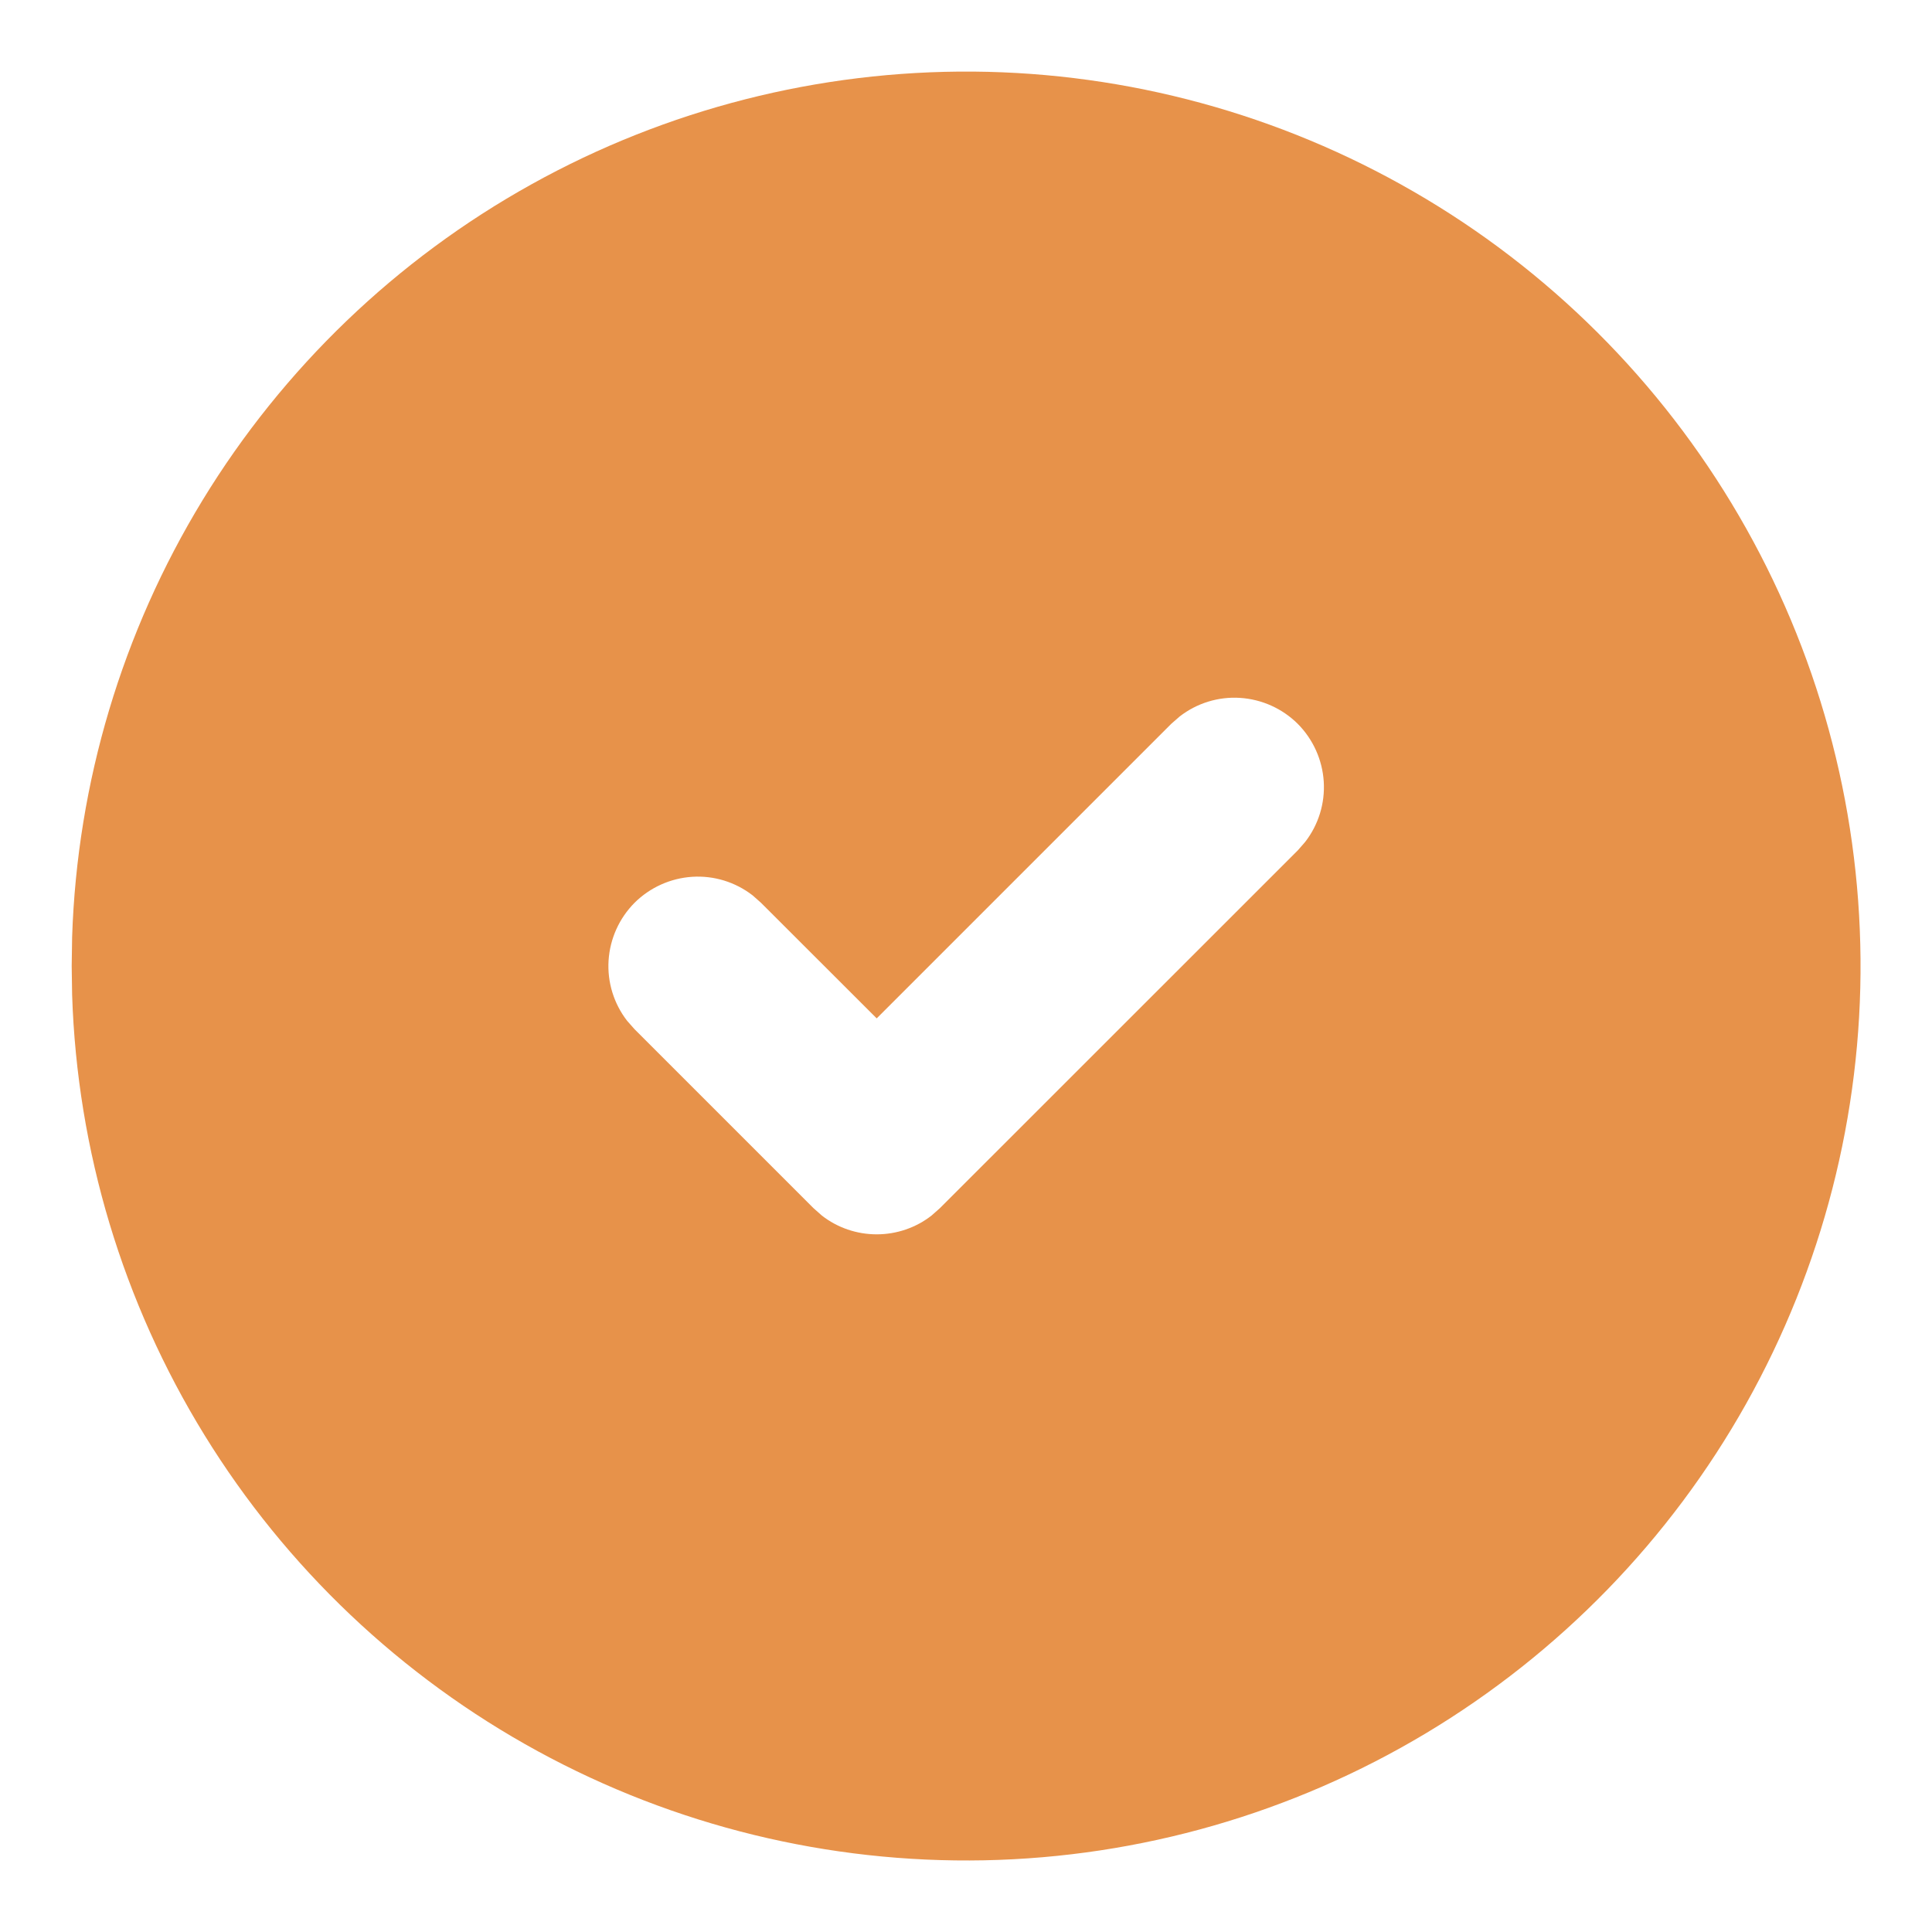
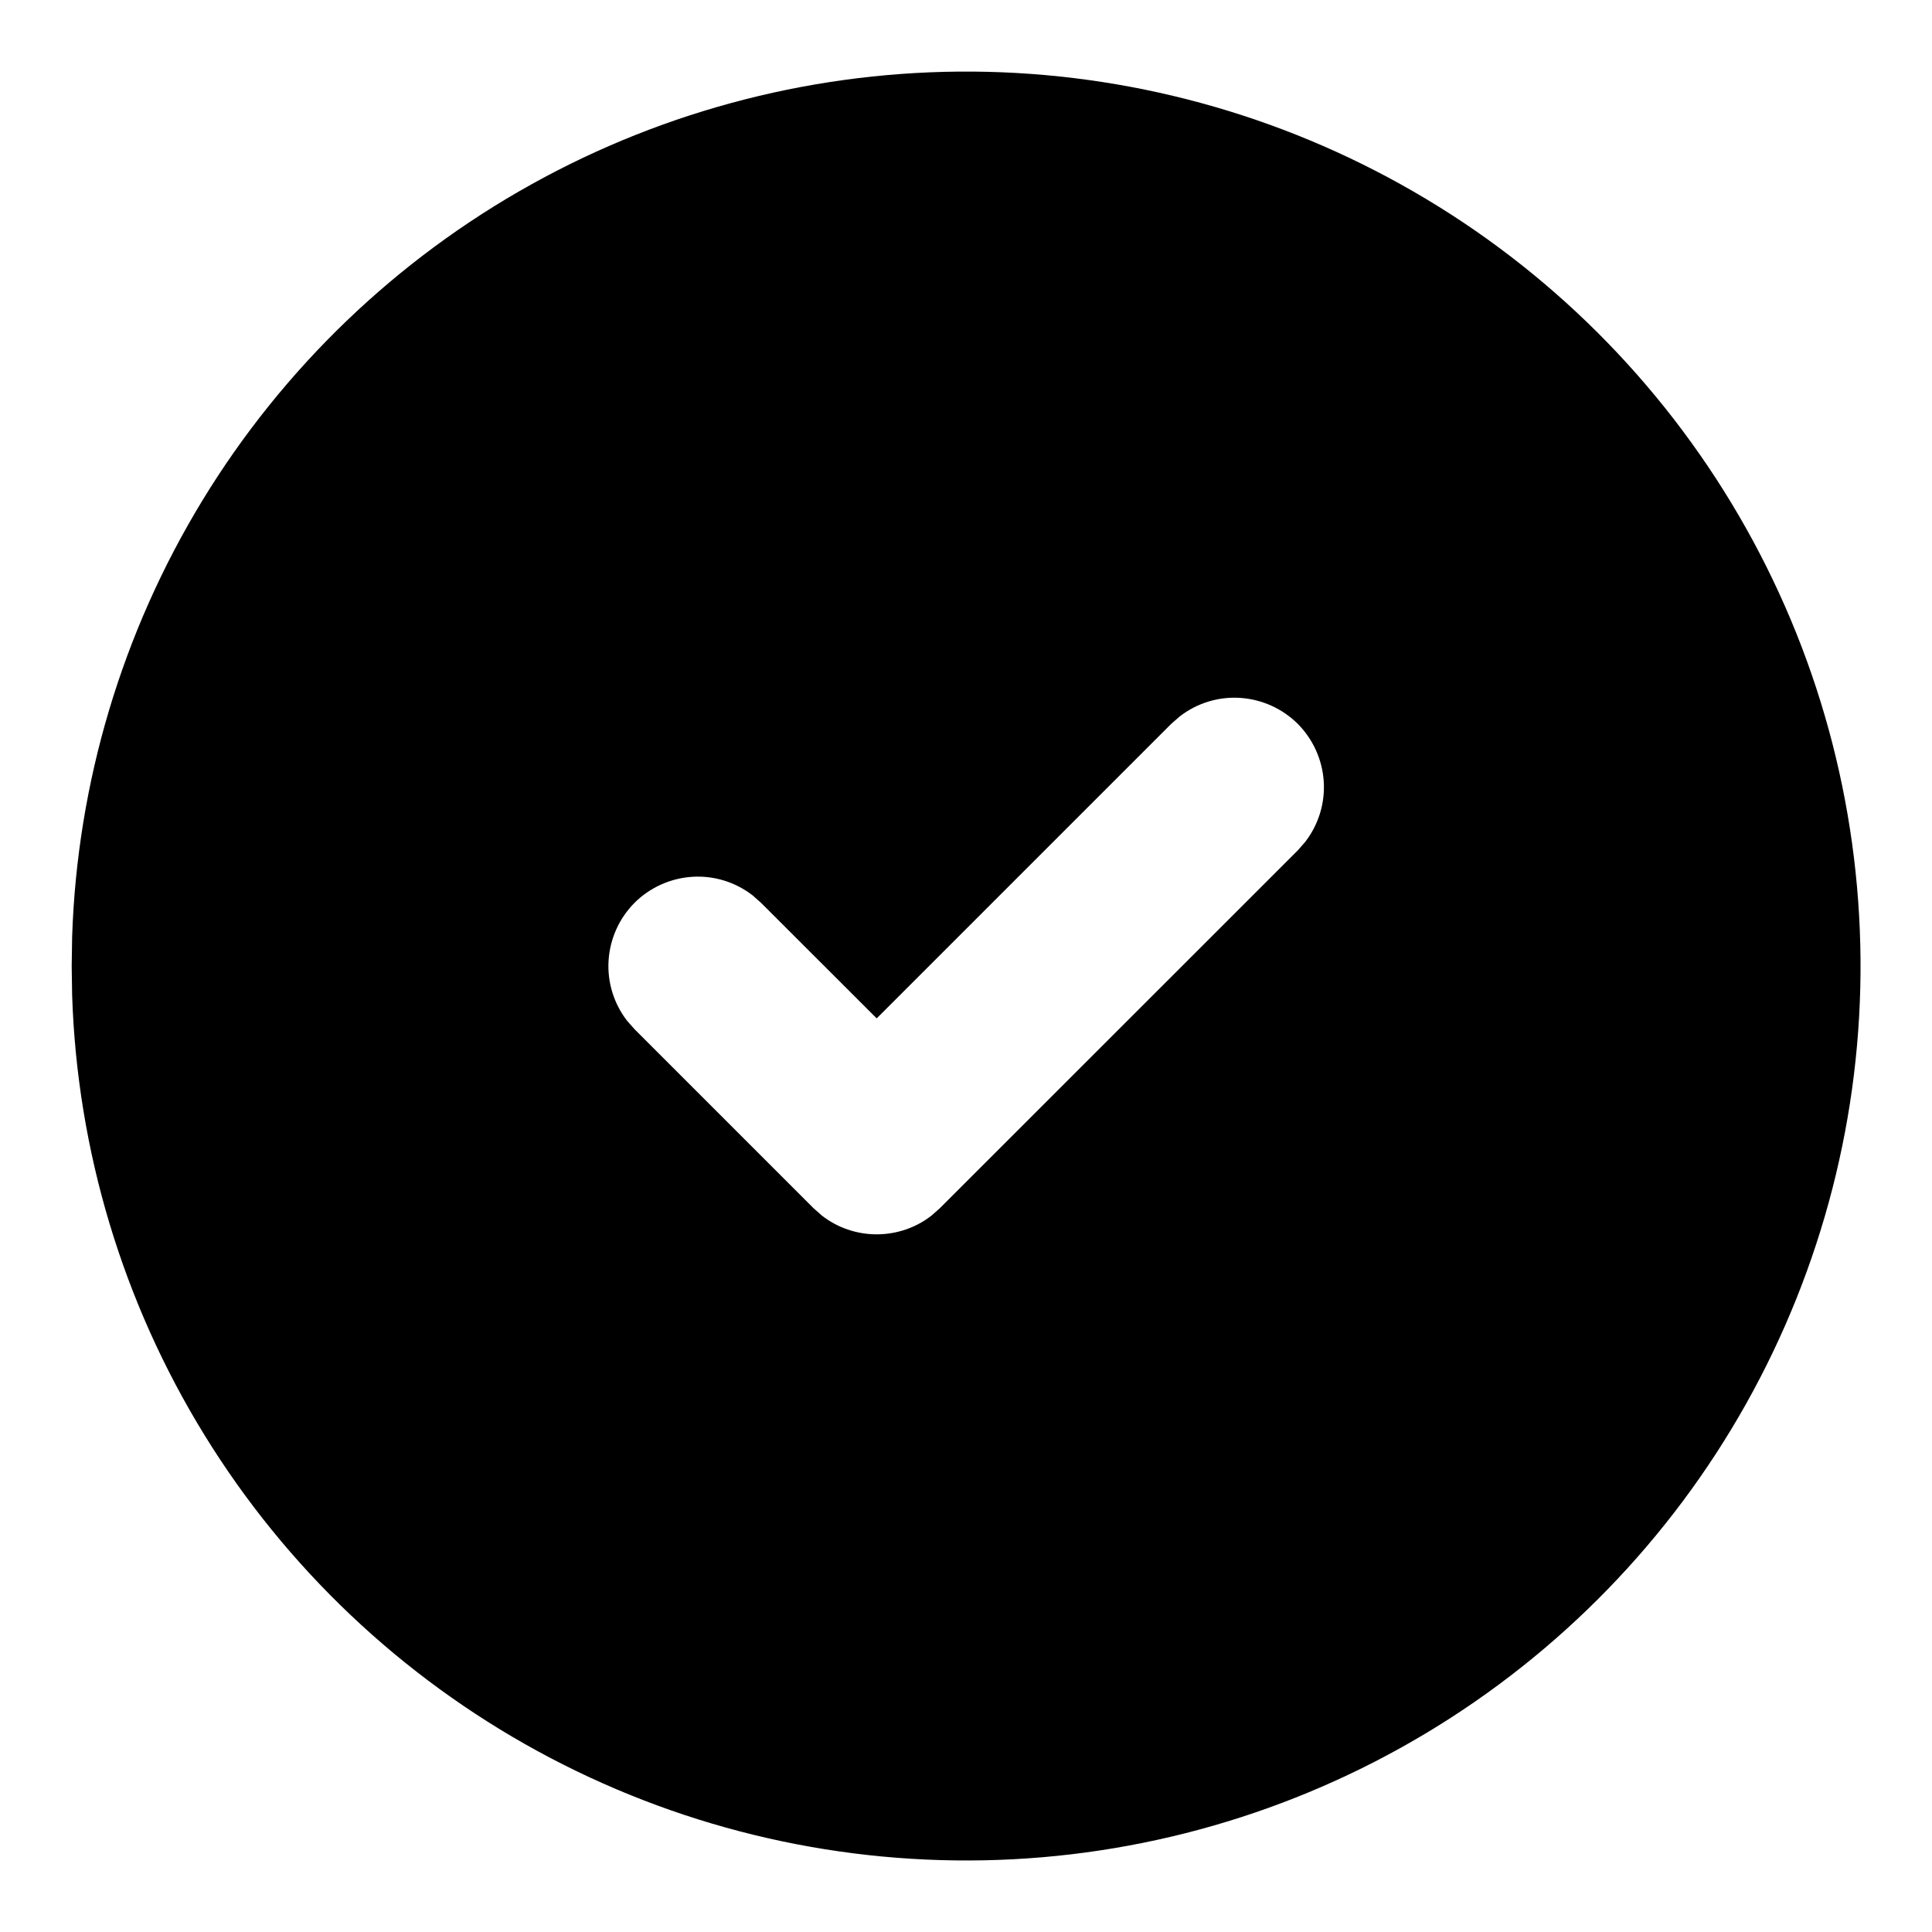
- <svg xmlns="http://www.w3.org/2000/svg" width="18" height="18" viewBox="0 0 18 18" fill="none">
-   <path d="M13.168 1.784C14.425 2.509 15.47 3.551 16.201 4.805C16.932 6.059 17.322 7.482 17.334 8.933C17.346 10.384 16.978 11.813 16.268 13.079C15.558 14.345 14.529 15.403 13.284 16.149C12.039 16.895 10.621 17.303 9.17 17.332C7.719 17.361 6.285 17.011 5.011 16.316C3.737 15.621 2.666 14.606 1.905 13.37C1.144 12.134 0.719 10.721 0.672 9.27L0.668 9L0.672 8.73C0.719 7.291 1.138 5.889 1.888 4.659C2.638 3.43 3.694 2.416 4.952 1.717C6.211 1.017 7.629 0.656 9.069 0.667C10.509 0.679 11.921 1.064 13.168 1.784ZM12.091 6.744C11.947 6.601 11.756 6.515 11.553 6.502C11.351 6.489 11.151 6.551 10.991 6.675L10.912 6.744L8.168 9.488L7.09 8.411L7.012 8.342C6.852 8.218 6.652 8.156 6.449 8.169C6.247 8.182 6.056 8.268 5.912 8.411C5.769 8.555 5.683 8.746 5.67 8.948C5.657 9.151 5.719 9.351 5.843 9.511L5.912 9.589L7.579 11.256L7.657 11.325C7.803 11.439 7.983 11.5 8.168 11.5C8.353 11.5 8.533 11.439 8.679 11.325L8.757 11.256L12.091 7.923L12.16 7.844C12.284 7.684 12.346 7.484 12.333 7.281C12.32 7.079 12.234 6.888 12.091 6.744Z" fill="#E7924A" />
+ <svg xmlns="http://www.w3.org/2000/svg" width="18" height="18" viewBox="0 0 18 18" fill="currentColor">
+   <path d="M13.168 1.784C14.425 2.509 15.47 3.551 16.201 4.805C16.932 6.059 17.322 7.482 17.334 8.933C17.346 10.384 16.978 11.813 16.268 13.079C15.558 14.345 14.529 15.403 13.284 16.149C12.039 16.895 10.621 17.303 9.17 17.332C7.719 17.361 6.285 17.011 5.011 16.316C3.737 15.621 2.666 14.606 1.905 13.37C1.144 12.134 0.719 10.721 0.672 9.27L0.668 9L0.672 8.73C0.719 7.291 1.138 5.889 1.888 4.659C2.638 3.43 3.694 2.416 4.952 1.717C6.211 1.017 7.629 0.656 9.069 0.667C10.509 0.679 11.921 1.064 13.168 1.784ZM12.091 6.744C11.947 6.601 11.756 6.515 11.553 6.502C11.351 6.489 11.151 6.551 10.991 6.675L10.912 6.744L8.168 9.488L7.09 8.411L7.012 8.342C6.852 8.218 6.652 8.156 6.449 8.169C6.247 8.182 6.056 8.268 5.912 8.411C5.769 8.555 5.683 8.746 5.67 8.948C5.657 9.151 5.719 9.351 5.843 9.511L5.912 9.589L7.579 11.256L7.657 11.325C7.803 11.439 7.983 11.5 8.168 11.5C8.353 11.5 8.533 11.439 8.679 11.325L8.757 11.256L12.091 7.923L12.16 7.844C12.284 7.684 12.346 7.484 12.333 7.281C12.32 7.079 12.234 6.888 12.091 6.744Z" fill="currentColor" />
</svg>
